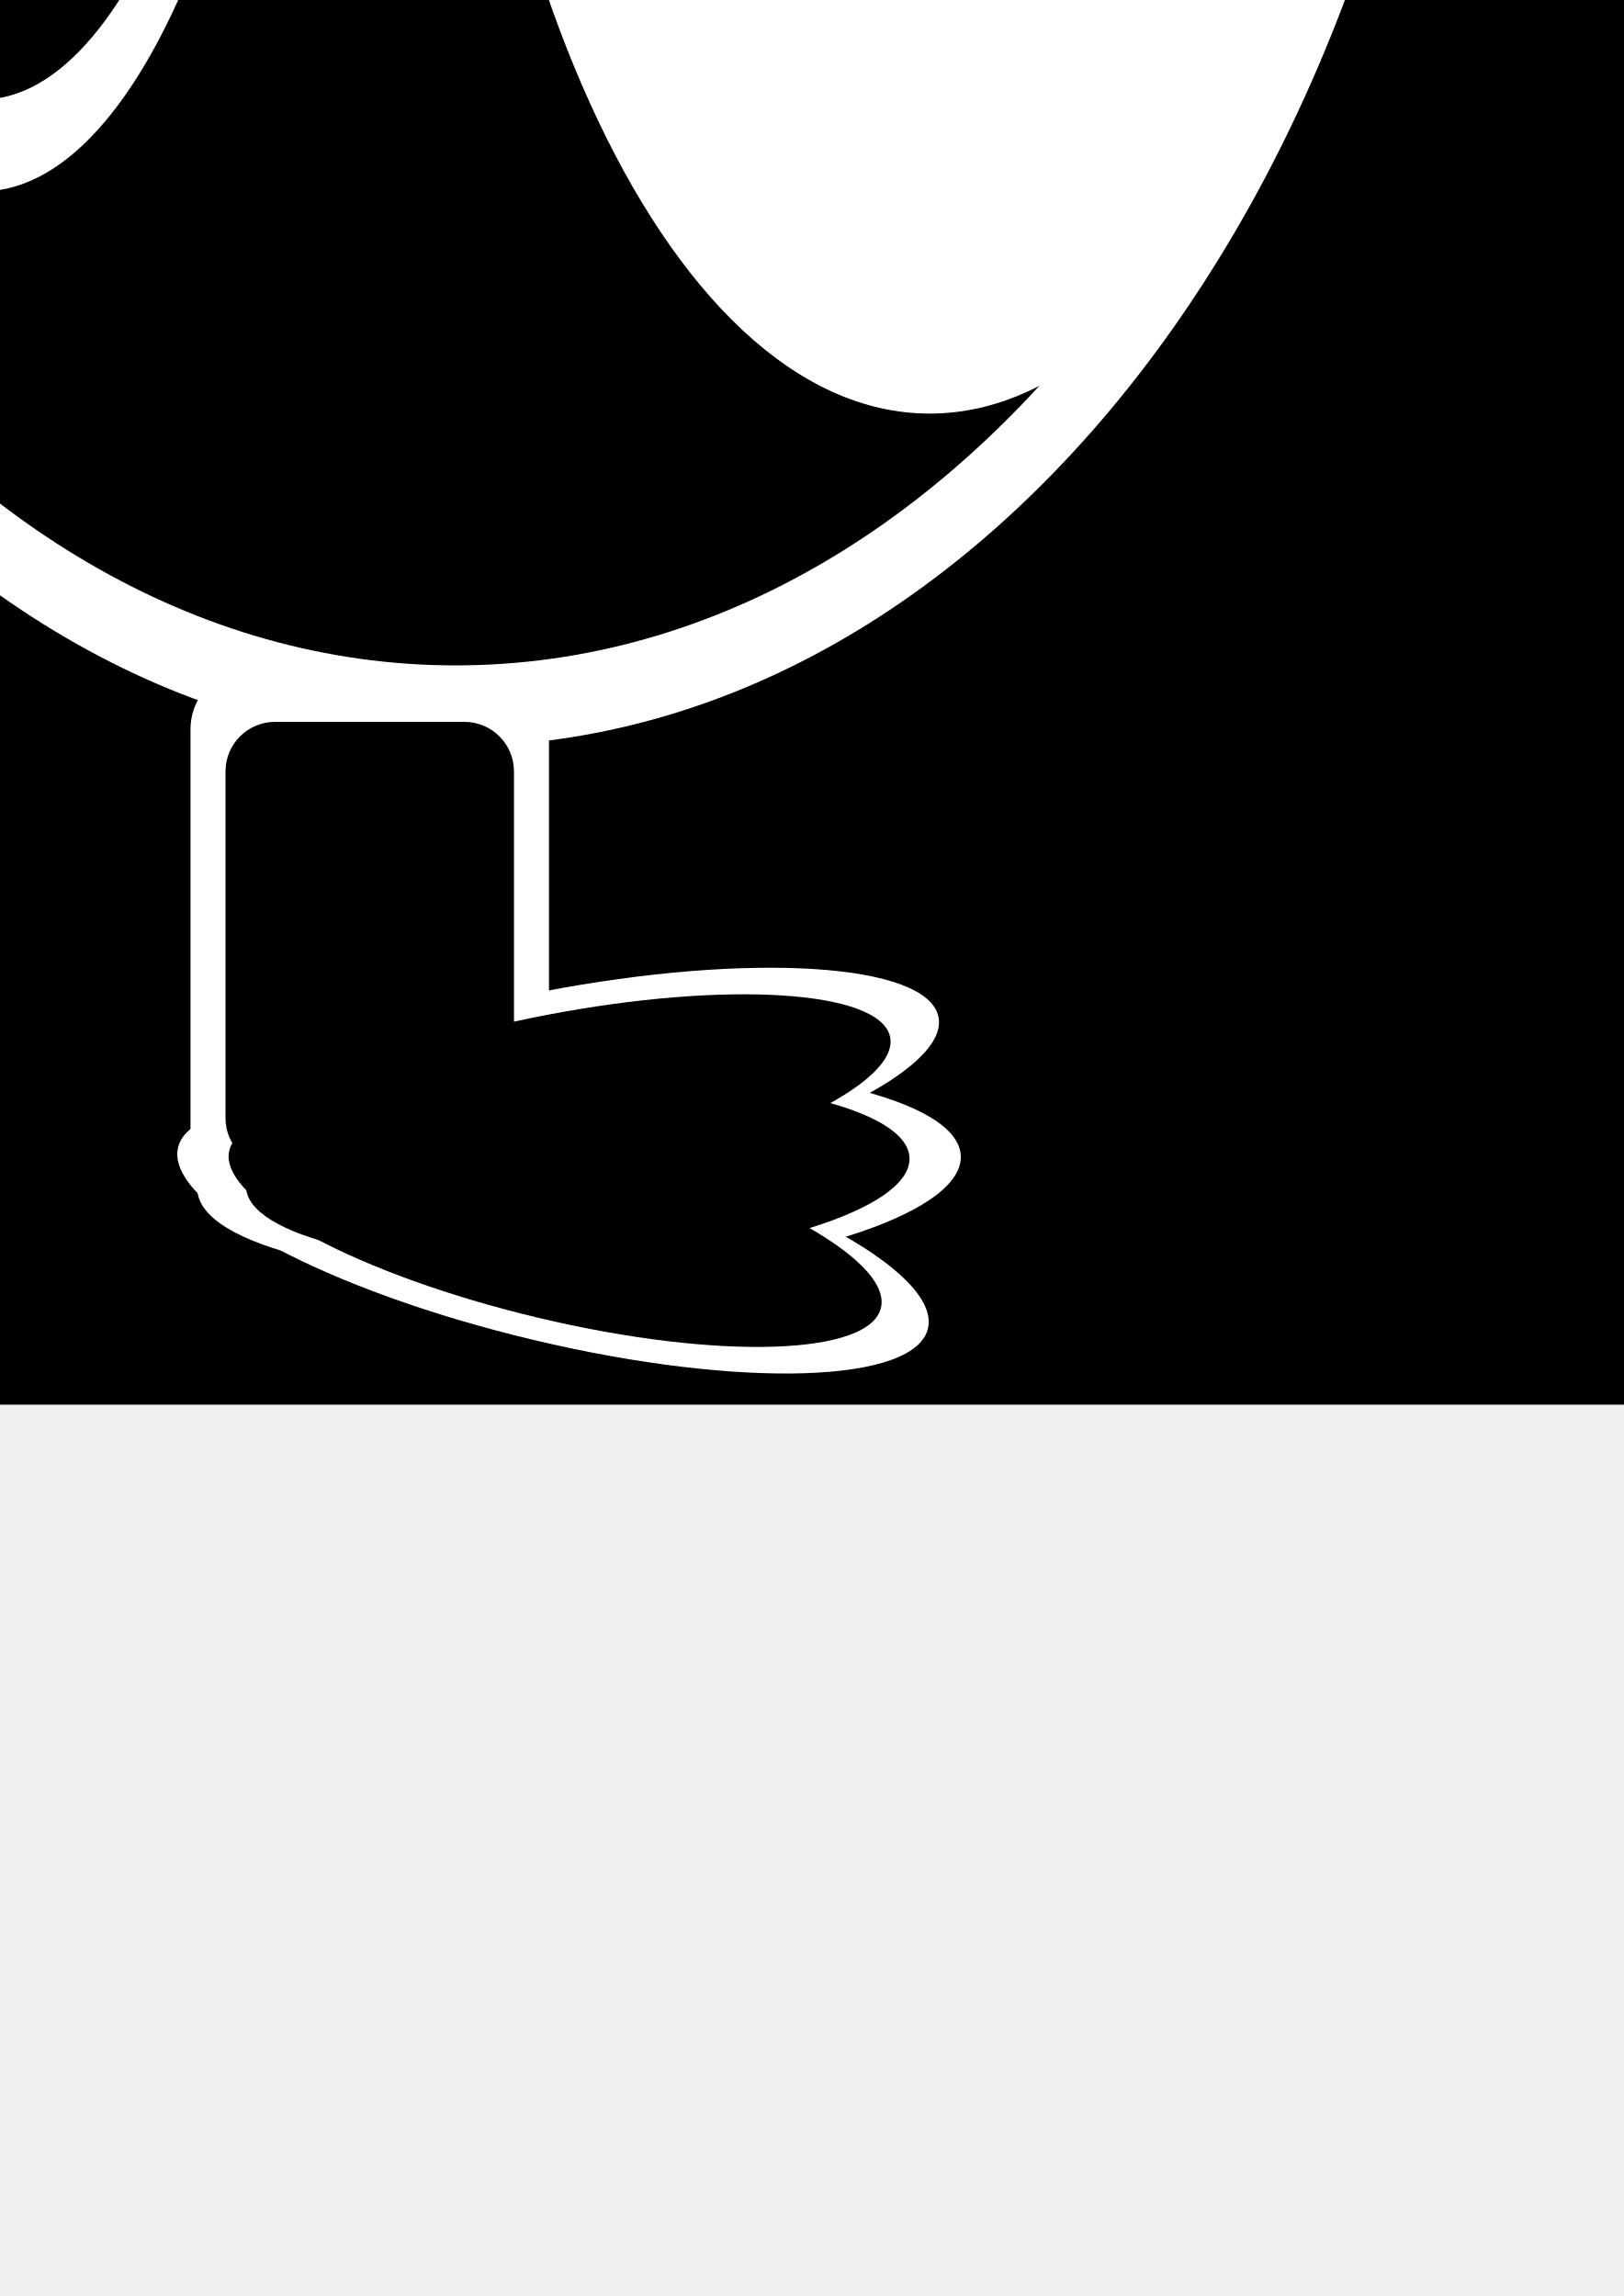
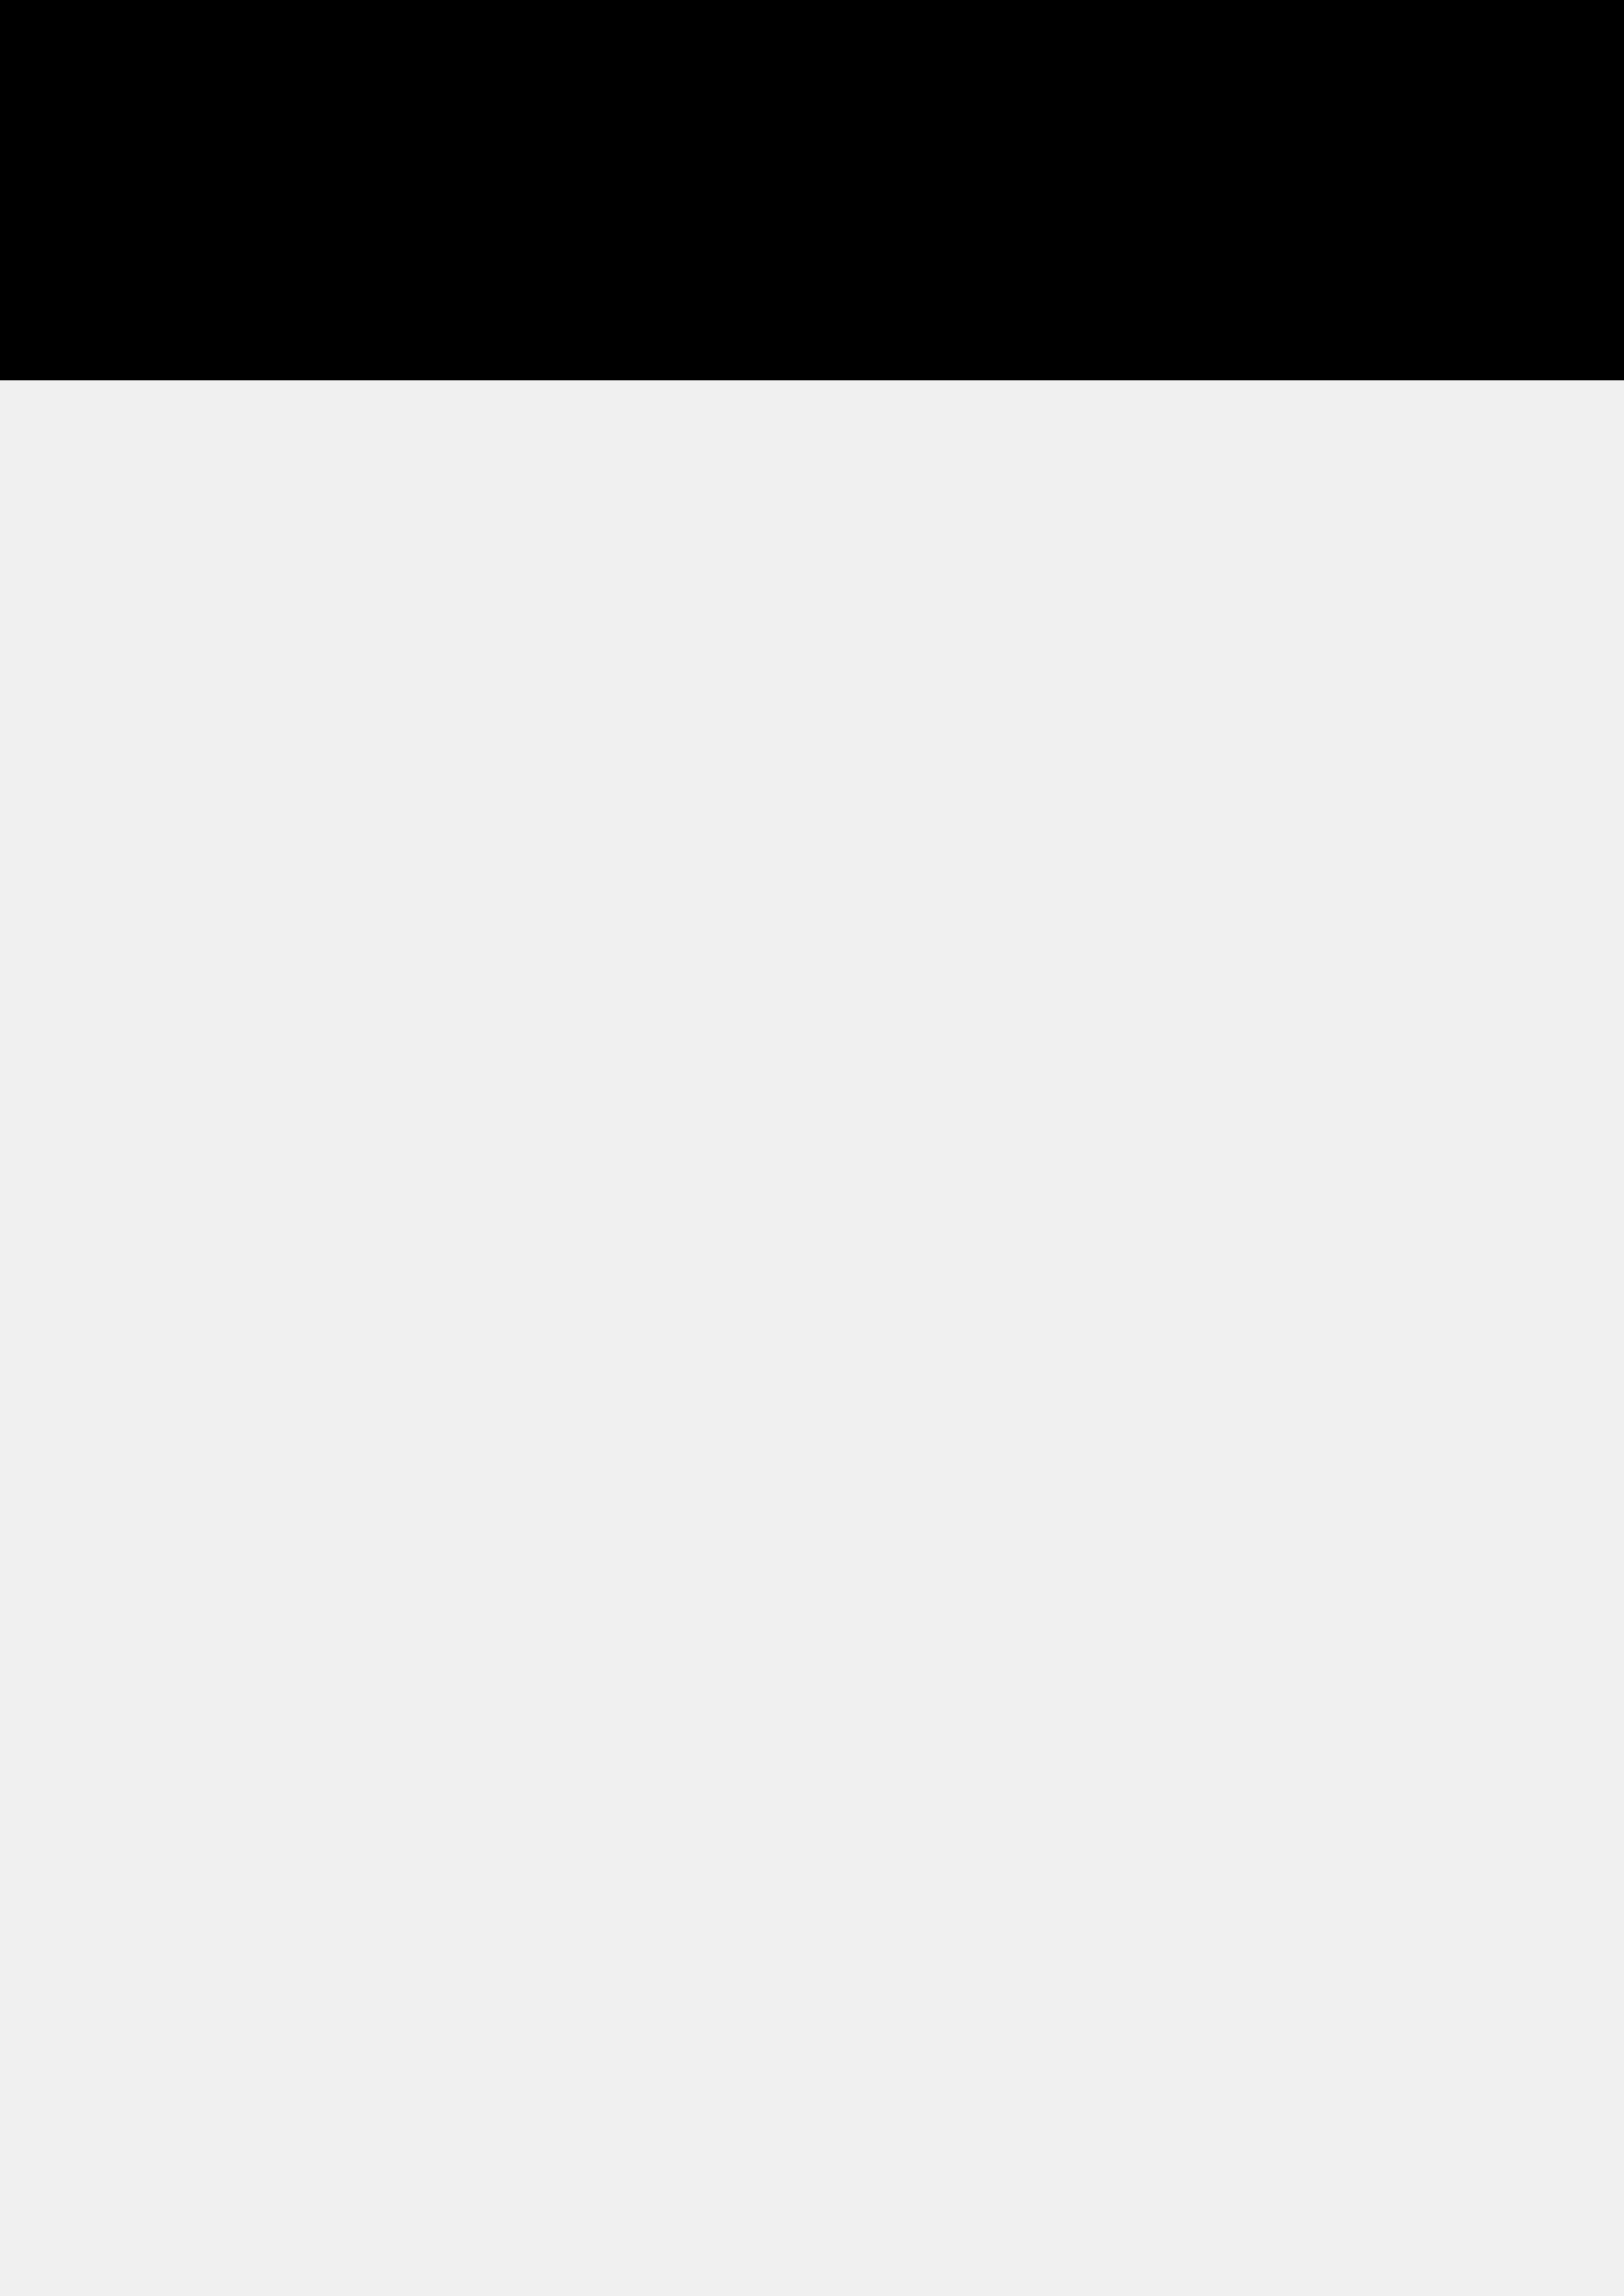
<svg xmlns="http://www.w3.org/2000/svg" width="210mm" height="297mm" viewBox="0 0 210 297" version="1.1" id="svg8">
  <defs id="defs2" />
  <g id="layer1">
-     <rect id="rect3682" width="1078.027" height="689.934" x="-215.341" y="-508.233" style="fill:#000000;stroke-width:1.152" />
-     <rect style="fill:#cccccc;stroke-width:0.209" id="rect3757" width="34.467" height="34.467" x="333.096" y="-328.907" ry="6.189" transform="rotate(-41.08879)" />
-     <rect transform="rotate(-83.54824)" ry="6.189" y="-64.555" x="468.719" height="34.467" width="34.467" id="rect3759" style="fill:#cccccc;stroke-width:0.209" />
-     <rect style="fill:#cccccc;stroke-width:0.209" id="rect3761" width="34.467" height="34.467" x="175.886" y="-455.099" ry="6.189" transform="rotate(-29.89921)" />
-     <rect transform="rotate(-71.3561)" ry="6.189" y="-234.944" x="364.066" height="34.467" width="34.467" id="rect3763" style="fill:#cccccc;stroke-width:0.209" />
-     <rect style="fill:#cccccc;stroke-width:0.209" id="rect3765" width="34.467" height="34.467" x="371.729" y="-20.394" ry="6.189" transform="rotate(-102.1248)" />
+     <rect id="rect3682" width="1250" height="790.092" x="-213.871" y="-740.892" style="fill:#000000;stroke-width:1.328" />
+     <rect style="fill:#cccccc;stroke-width:0.241" id="rect3757" width="39.752" height="39.685" x="752.956" y="-269.643" ry="7.126" transform="matrix(0.7577299,-0.6525684,0.66187,0.7496186,0,0)" />
+     <rect transform="matrix(0.1137572,-0.9935086,0.9938212,0.1109929,0,0)" ry="7.176" y="256.418" x="733.795" height="39.959" width="39.477" id="rect3759" style="fill:#cccccc;stroke-width:0.241" />
+     <rect style="fill:#cccccc;stroke-width:0.241" id="rect3761" width="39.843" height="39.594" x="587.161" y="-487.336" ry="7.11" transform="matrix(0.8695662,-0.4938163,0.5031498,0.8641992,0,0)" />
+     <rect transform="matrix(0.3232765,-0.9463045,0.9487174,0.3161254,0,0)" ry="7.168" y="9.296" x="679.371" height="39.915" width="39.521" id="rect3763" style="fill:#cccccc;stroke-width:0.241" />
+     <rect style="fill:#cccccc;stroke-width:0.241" id="rect3765" width="39.492" height="39.943" x="508.392" y="353.729" ry="7.173" transform="matrix(-0.2125573,-0.9771486,0.9782234,-0.2075547,0,0)" />
  </g>
  <g id="layer2">
-     <circle style="fill:#b3b3b3;stroke-width:0.263" id="path3731" cx="-1.222" cy="-399.103" r="89.3" />
-     <circle style="fill:#000000;stroke-width:0.241" id="path3733" cx="-1.954" cy="-400.715" r="66.322" />
-     <path id="rect3686" style="fill:#ffffff;stroke-width:0.243" d="m 109.458,-373.135 v 69.814 c 131.159,-80.21 269.117,11.743 155.868,-49.471 -43.631,-23.584 -101.735,-20.343 -155.868,-20.343 z" />
-     <circle r="50.656" cy="-400.715" cx="-1.954" id="circle3739" style="fill:#b3b3b3;stroke-width:0.184" />
-     <rect style="fill:#b3b3b3;stroke-width:0.209" id="rect3742" width="27.156" height="36.556" x="-231.957" y="378.993" transform="rotate(147.1201)" />
-     <rect transform="rotate(38.24876)" y="-383.602" x="-267.871" height="36.556" width="27.156" id="rect3744" style="fill:#b3b3b3;stroke-width:0.209" />
-     <rect style="fill:#b3b3b3;stroke-width:0.209" id="rect3746" width="27.156" height="36.556" x="-409.111" y="56.356" transform="rotate(92.0087)" />
-     <ellipse ry="89.307" rx="123.454" cy="-345.708" cx="64.578" id="ellipse3748" style="fill:#ffffff;stroke-width:0.315" />
-     <path d="m 139.346,-367.949 v 53.139 c 99.832,-61.052 204.838,8.938 118.639,-37.655 -33.21,-17.951 -77.436,-15.484 -118.639,-15.484 z" style="fill:#000000;stroke-width:0.185" id="path3752" />
-     <ellipse style="fill:#000000;stroke-width:0.297" id="ellipse3750" cx="64.578" cy="-345.708" rx="116.235" ry="84.085" />
-     <ellipse style="fill:#ffffff;stroke-width:0.457" id="ellipse3769" cx="82.592" cy="58.921" rx="179.14" ry="129.591" transform="rotate(-90)" />
-     <ellipse ry="122.013" rx="168.665" cy="58.921" cx="82.592" id="ellipse3771" style="fill:#000000;stroke-width:0.431" transform="rotate(-90)" />
-     <ellipse transform="rotate(-90)" style="fill:#ffffff;stroke-width:0.277" id="ellipse4542" cx="83.55" cy="120.237" rx="137.049" ry="62.124" />
-     <ellipse ry="41.047" rx="115.014" cy="-2.395" cx="90.257" id="ellipse4553" style="fill:#ffffff;stroke-width:0.206" transform="rotate(-90)" />
-     <ellipse transform="rotate(-90)" style="fill:#000000;stroke-width:0.185" id="ellipse4555" cx="90.257" cy="-2.395" rx="103.137" ry="36.808" />
+     <ellipse style="fill:#b3b3b3;stroke-width:0.303" id="path3731" cx="350.201" cy="-615.943" rx="103.546" ry="102.264" />
+     <ellipse style="fill:#000000;stroke-width:0.278" id="path3733" cx="349.353" cy="-617.789" rx="76.902" ry="75.95" />
+     <path id="rect3686" style="fill:#ffffff;stroke-width:0.28" d="m 478.538,-586.204 v 79.949 c 152.082,-91.854 312.048,13.448 180.733,-56.652 -50.592,-27.007 -117.965,-23.297 -180.733,-23.297 z" />
+     <ellipse cy="-617.789" cx="349.353" id="circle3739" style="fill:#b3b3b3;stroke-width:0.212" rx="58.736" ry="58.009" />
+     <rect style="fill:#b3b3b3;stroke-width:0.241" id="rect3742" width="31.373" height="42.018" x="-649.232" y="380.341" transform="matrix(-0.8428722,0.5381139,-0.5476534,-0.8367053,0,0)" />
+     <rect transform="matrix(0.7890601,0.614316,-0.6238288,0.781561,0,0)" y="-782.821" x="-133.44" height="42.064" width="31.339" id="rect3744" style="fill:#b3b3b3;stroke-width:0.241" />
+     <rect style="fill:#b3b3b3;stroke-width:0.241" id="rect3746" width="31.098" height="42.387" x="-639.487" y="-280.412" transform="matrix(-0.03549017,0.99937,-0.9994006,-0.03461788,0,0)" />
+     <ellipse ry="102.272" rx="143.148" cy="-554.796" cx="426.498" id="ellipse3748" style="fill:#ffffff;stroke-width:0.363" />
+     <path d="m 513.194,-580.265 v 60.853 c 115.757,-69.914 237.515,10.236 137.564,-43.121 -38.508,-20.557 -89.789,-17.732 -137.564,-17.732 z" style="fill:#000000;stroke-width:0.213" id="path3752" />
+     <ellipse style="fill:#000000;stroke-width:0.342" id="ellipse3750" cx="426.498" cy="-554.796" rx="134.778" ry="96.292" />
+     <ellipse style="fill:#ffffff;stroke-width:0.527" id="ellipse3769" cx="253.484" cy="419.938" rx="205.146" ry="150.264" transform="rotate(-90)" />
+     <ellipse ry="141.477" rx="193.15" cy="419.938" cx="253.484" id="ellipse3771" style="fill:#000000;stroke-width:0.496" transform="rotate(-90)" />
+     <ellipse transform="rotate(-90)" style="fill:#ffffff;stroke-width:0.319" id="ellipse4542" cx="254.581" cy="491.036" rx="156.944" ry="72.034" />
+     <ellipse ry="47.595" rx="131.71" cy="348.841" cx="262.261" id="ellipse4553" style="fill:#ffffff;stroke-width:0.238" transform="rotate(-90)" />
+     <ellipse transform="rotate(-90)" style="fill:#000000;stroke-width:0.213" id="ellipse4555" cx="262.261" cy="348.841" rx="118.11" ry="42.68" />
  </g>
  <g id="layer3">
-     <circle style="fill:#00ff00;stroke-width:0.265" id="path37" cx="90.892" cy="-374.469" r="42.333" />
-     <circle r="34.316" cy="-374.469" cx="90.892" id="circle39" style="fill:#00bc00;fill-opacity:1;stroke-width:0.214" />
-     <circle style="fill:#00ff00;fill-opacity:1;stroke-width:0.164" id="circle4516" cx="90.892" cy="-374.469" r="26.298" />
-     <circle r="17.479" cy="-374.469" cx="90.892" id="circle4518" style="fill:#00bc00;fill-opacity:1;stroke-width:0.109" />
-     <rect style="fill:#ffffff;fill-opacity:1;stroke-width:0.259" id="rect4524" width="46.365" height="71.655" x="24.638" y="86.381" ry="7.962" />
-     <ellipse style="fill:#ffffff;fill-opacity:1;stroke-width:0.296" id="path4528" cx="41.987" cy="152.101" rx="49.38" ry="12.857" transform="matrix(0.9819957,-0.1889035,0.2080817,0.9781115,0,0)" />
-     <ellipse transform="matrix(0.9991639,-0.04088391,-0.0064121,0.9999794,0,0)" ry="13.55" rx="49.413" cy="154.822" cx="75.951" id="ellipse4530" style="fill:#ffffff;fill-opacity:1;stroke-width:0.304" />
-     <ellipse style="fill:#ffffff;fill-opacity:1;stroke-width:0.304" id="ellipse4532" cx="99.762" cy="139.433" rx="49.88" ry="13.425" transform="matrix(0.9728965,0.2312412,-0.1831432,0.9830862,0,0)" />
-     <ellipse transform="matrix(0.9819957,-0.1889035,0.2080817,0.9781115,0,0)" ry="11.173" rx="42.914" cy="153.481" cx="41.791" id="ellipse4534" style="fill:#000000;fill-opacity:1;stroke-width:0.257" />
-     <ellipse style="fill:#000000;fill-opacity:1;stroke-width:0.264" id="ellipse4536" cx="75.781" cy="154.777" rx="42.942" ry="11.776" transform="matrix(0.9991639,-0.04088391,-0.0064121,0.9999794,0,0)" />
-     <ellipse transform="matrix(0.9728965,0.2312412,-0.1831432,0.9830862,0,0)" ry="11.667" rx="43.348" cy="138.258" cx="99.821" id="ellipse4538" style="fill:#000000;fill-opacity:1;stroke-width:0.264" />
-     <rect ry="6.407" y="93.379" x="29.166" height="57.66" width="37.309" id="rect4540" style="fill:#000000;fill-opacity:1;stroke-width:0.209" />
+     <ellipse style="fill:#00ff00;stroke-width:0.305" id="path37" cx="457.01" cy="-587.733" rx="49.087" ry="48.479" />
+     <ellipse cy="-587.733" cx="457.01" id="circle39" style="fill:#00bc00;fill-opacity:1;stroke-width:0.247" rx="39.79" ry="39.297" />
+     <ellipse style="fill:#00ff00;fill-opacity:1;stroke-width:0.189" id="circle4516" cx="457.01" cy="-587.733" rx="30.493" ry="30.116" />
+     <ellipse cy="-587.733" cx="457.01" id="circle4518" style="fill:#00bc00;fill-opacity:1;stroke-width:0.126" rx="20.267" ry="20.016" />
+     <rect style="fill:#ffffff;fill-opacity:1;stroke-width:0.299" id="rect4524" width="53.762" height="82.057" x="380.187" y="-59.981" ry="9.117" />
+     <ellipse style="fill:#ffffff;fill-opacity:1;stroke-width:0.341" id="path4528" cx="425.971" cy="83.769" rx="57.232" ry="14.732" transform="matrix(0.9824271,-0.1866466,0.2105752,0.9775777,0,0)" />
+     <ellipse transform="matrix(0.9991845,-0.04037857,-0.00649248,0.9999789,0,0)" ry="15.518" rx="57.295" cy="32.565" cx="439.03" id="ellipse4530" style="fill:#ffffff;fill-opacity:1;stroke-width:0.35" />
+     <ellipse style="fill:#ffffff;fill-opacity:1;stroke-width:0.35" id="ellipse4532" cx="431.979" cy="-75.538" rx="57.8" ry="15.38" transform="matrix(0.9735372,0.2285286,-0.1853607,0.9826706,0,0)" />
+     <ellipse transform="matrix(0.9824271,-0.1866466,0.2105752,0.9775777,0,0)" ry="12.802" rx="49.737" cy="85.35" cx="425.743" id="ellipse4534" style="fill:#000000;fill-opacity:1;stroke-width:0.297" />
+     <ellipse style="fill:#000000;fill-opacity:1;stroke-width:0.304" id="ellipse4536" cx="438.833" cy="32.514" rx="49.792" ry="13.485" transform="matrix(0.9991845,-0.04037857,-0.00649248,0.9999789,0,0)" />
+     <ellipse transform="matrix(0.9735372,0.2285286,-0.1853607,0.9826706,0,0)" ry="13.366" rx="50.23" cy="-76.884" cx="432.047" id="ellipse4538" style="fill:#000000;fill-opacity:1;stroke-width:0.304" />
+     <rect ry="7.337" y="-51.968" x="385.437" height="66.03" width="43.261" id="rect4540" style="fill:#000000;fill-opacity:1;stroke-width:0.241" />
  </g>
</svg>
